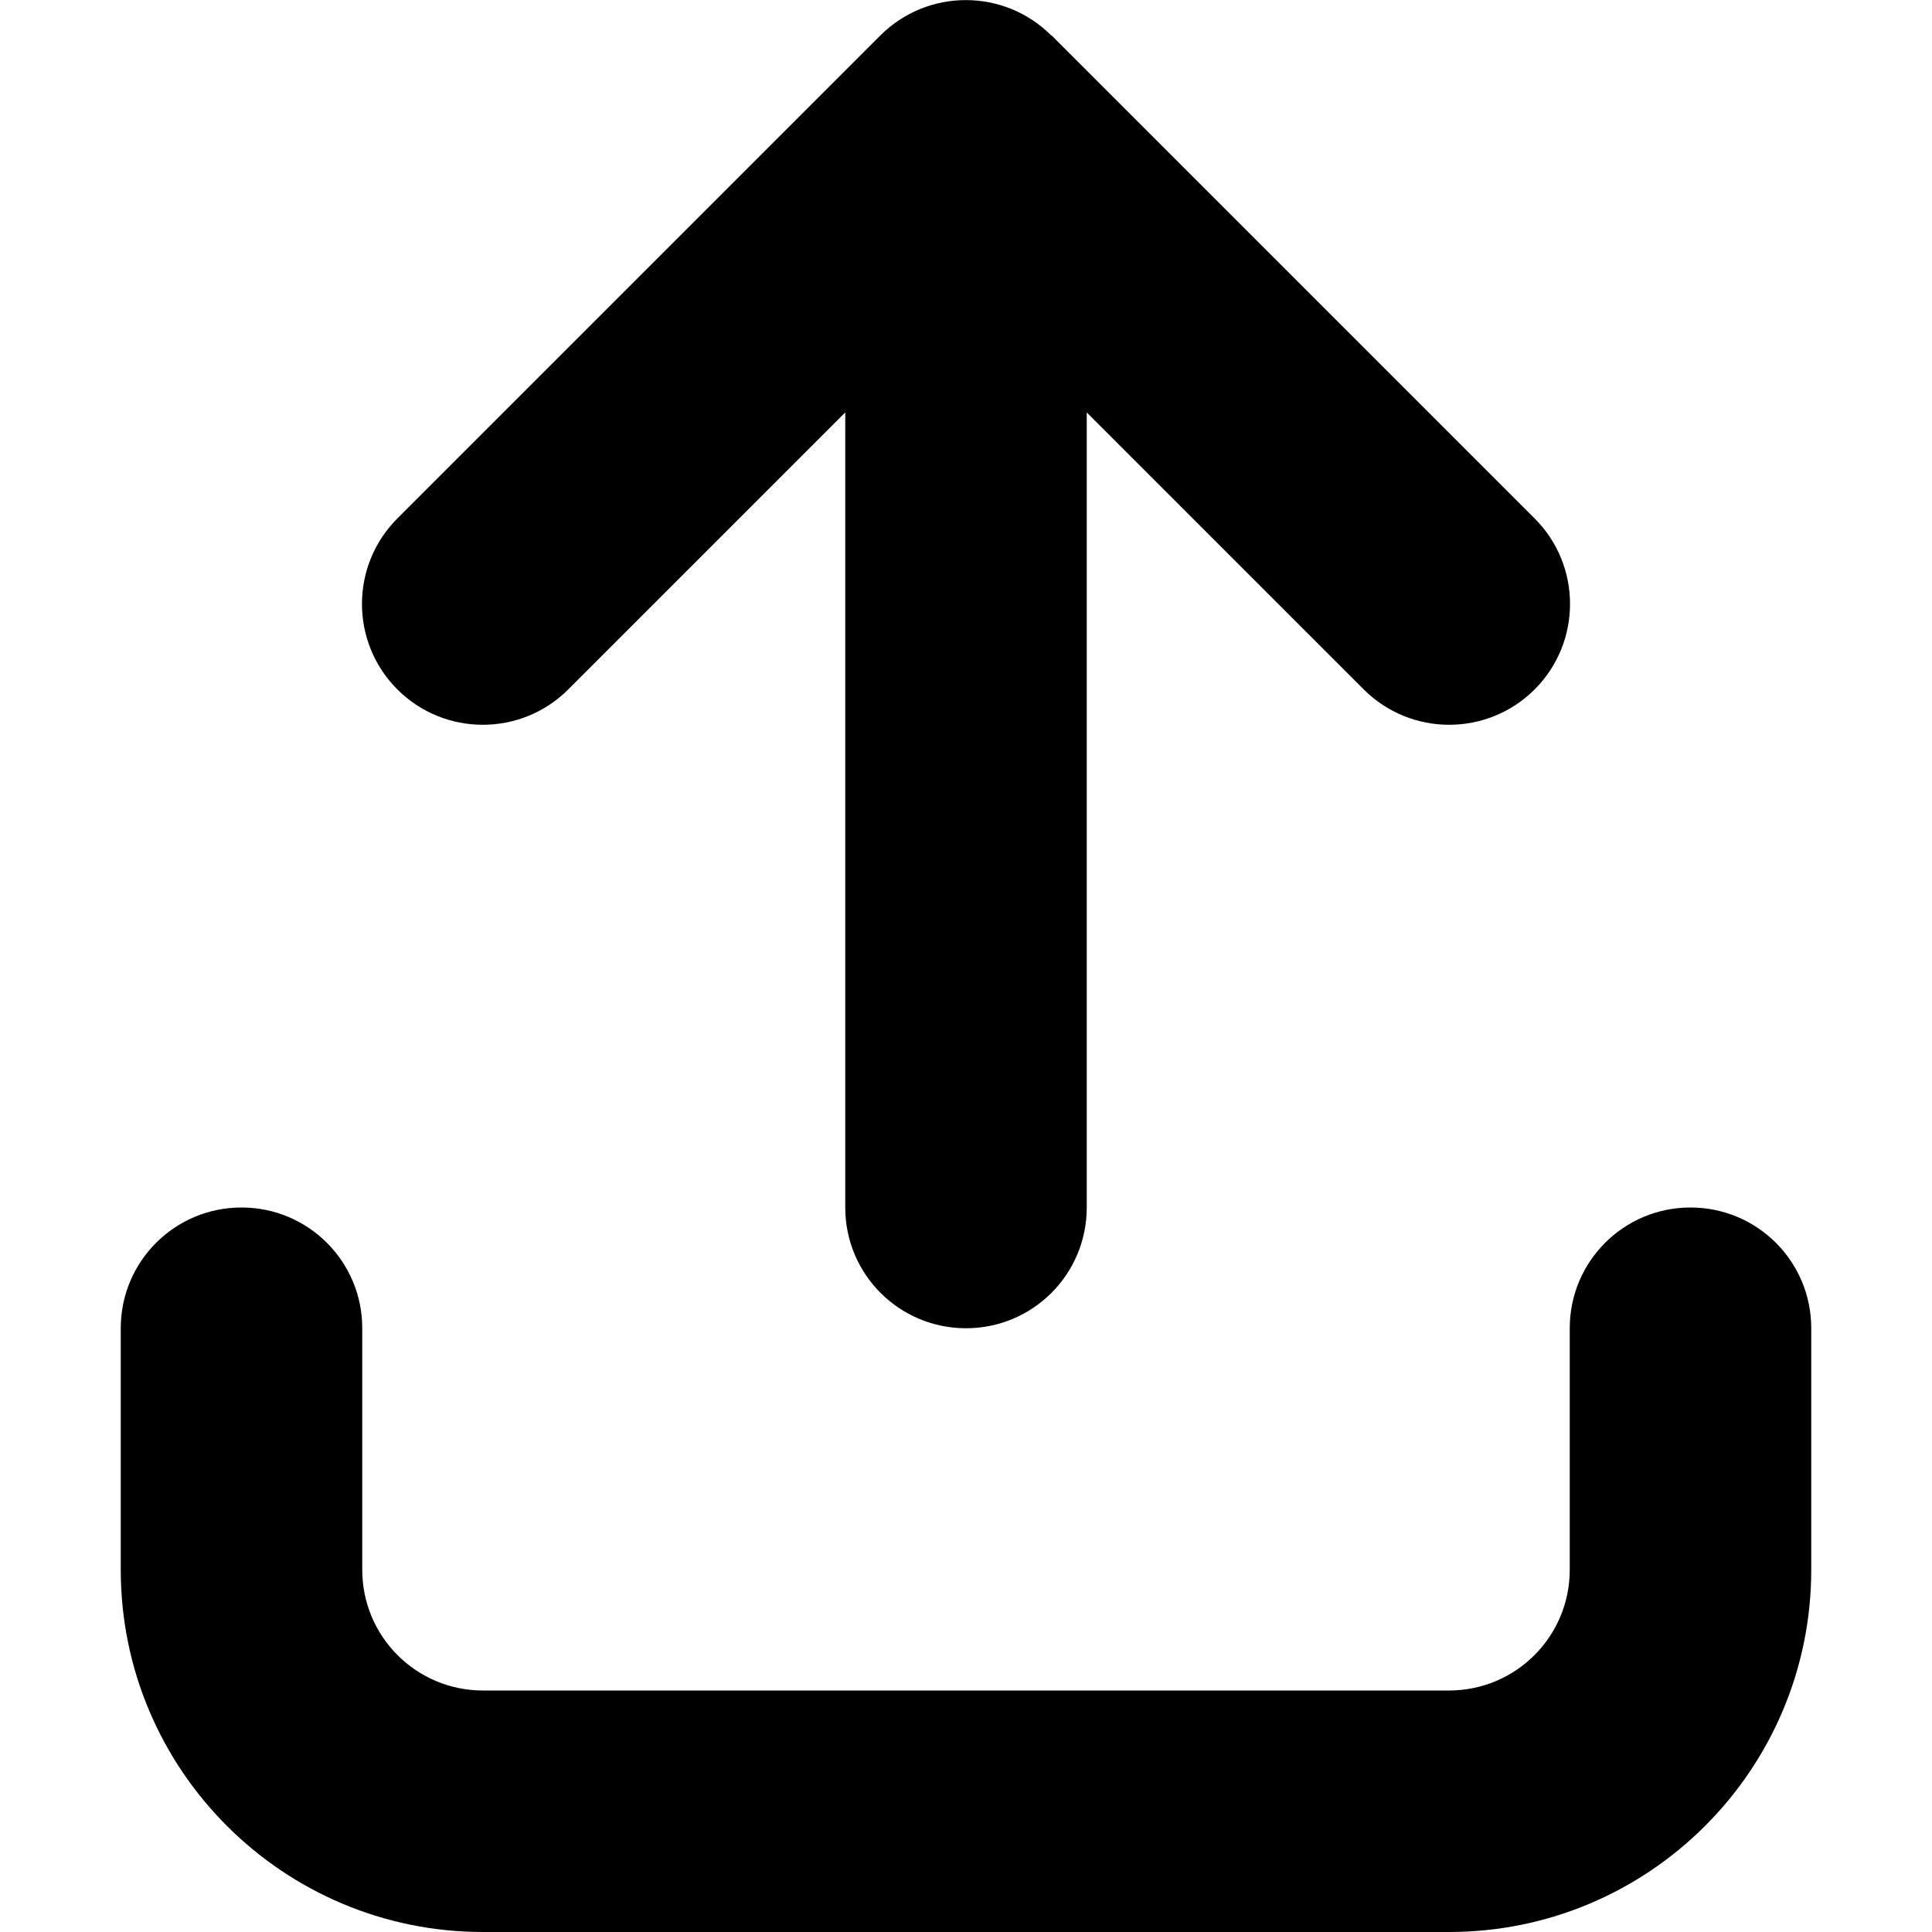
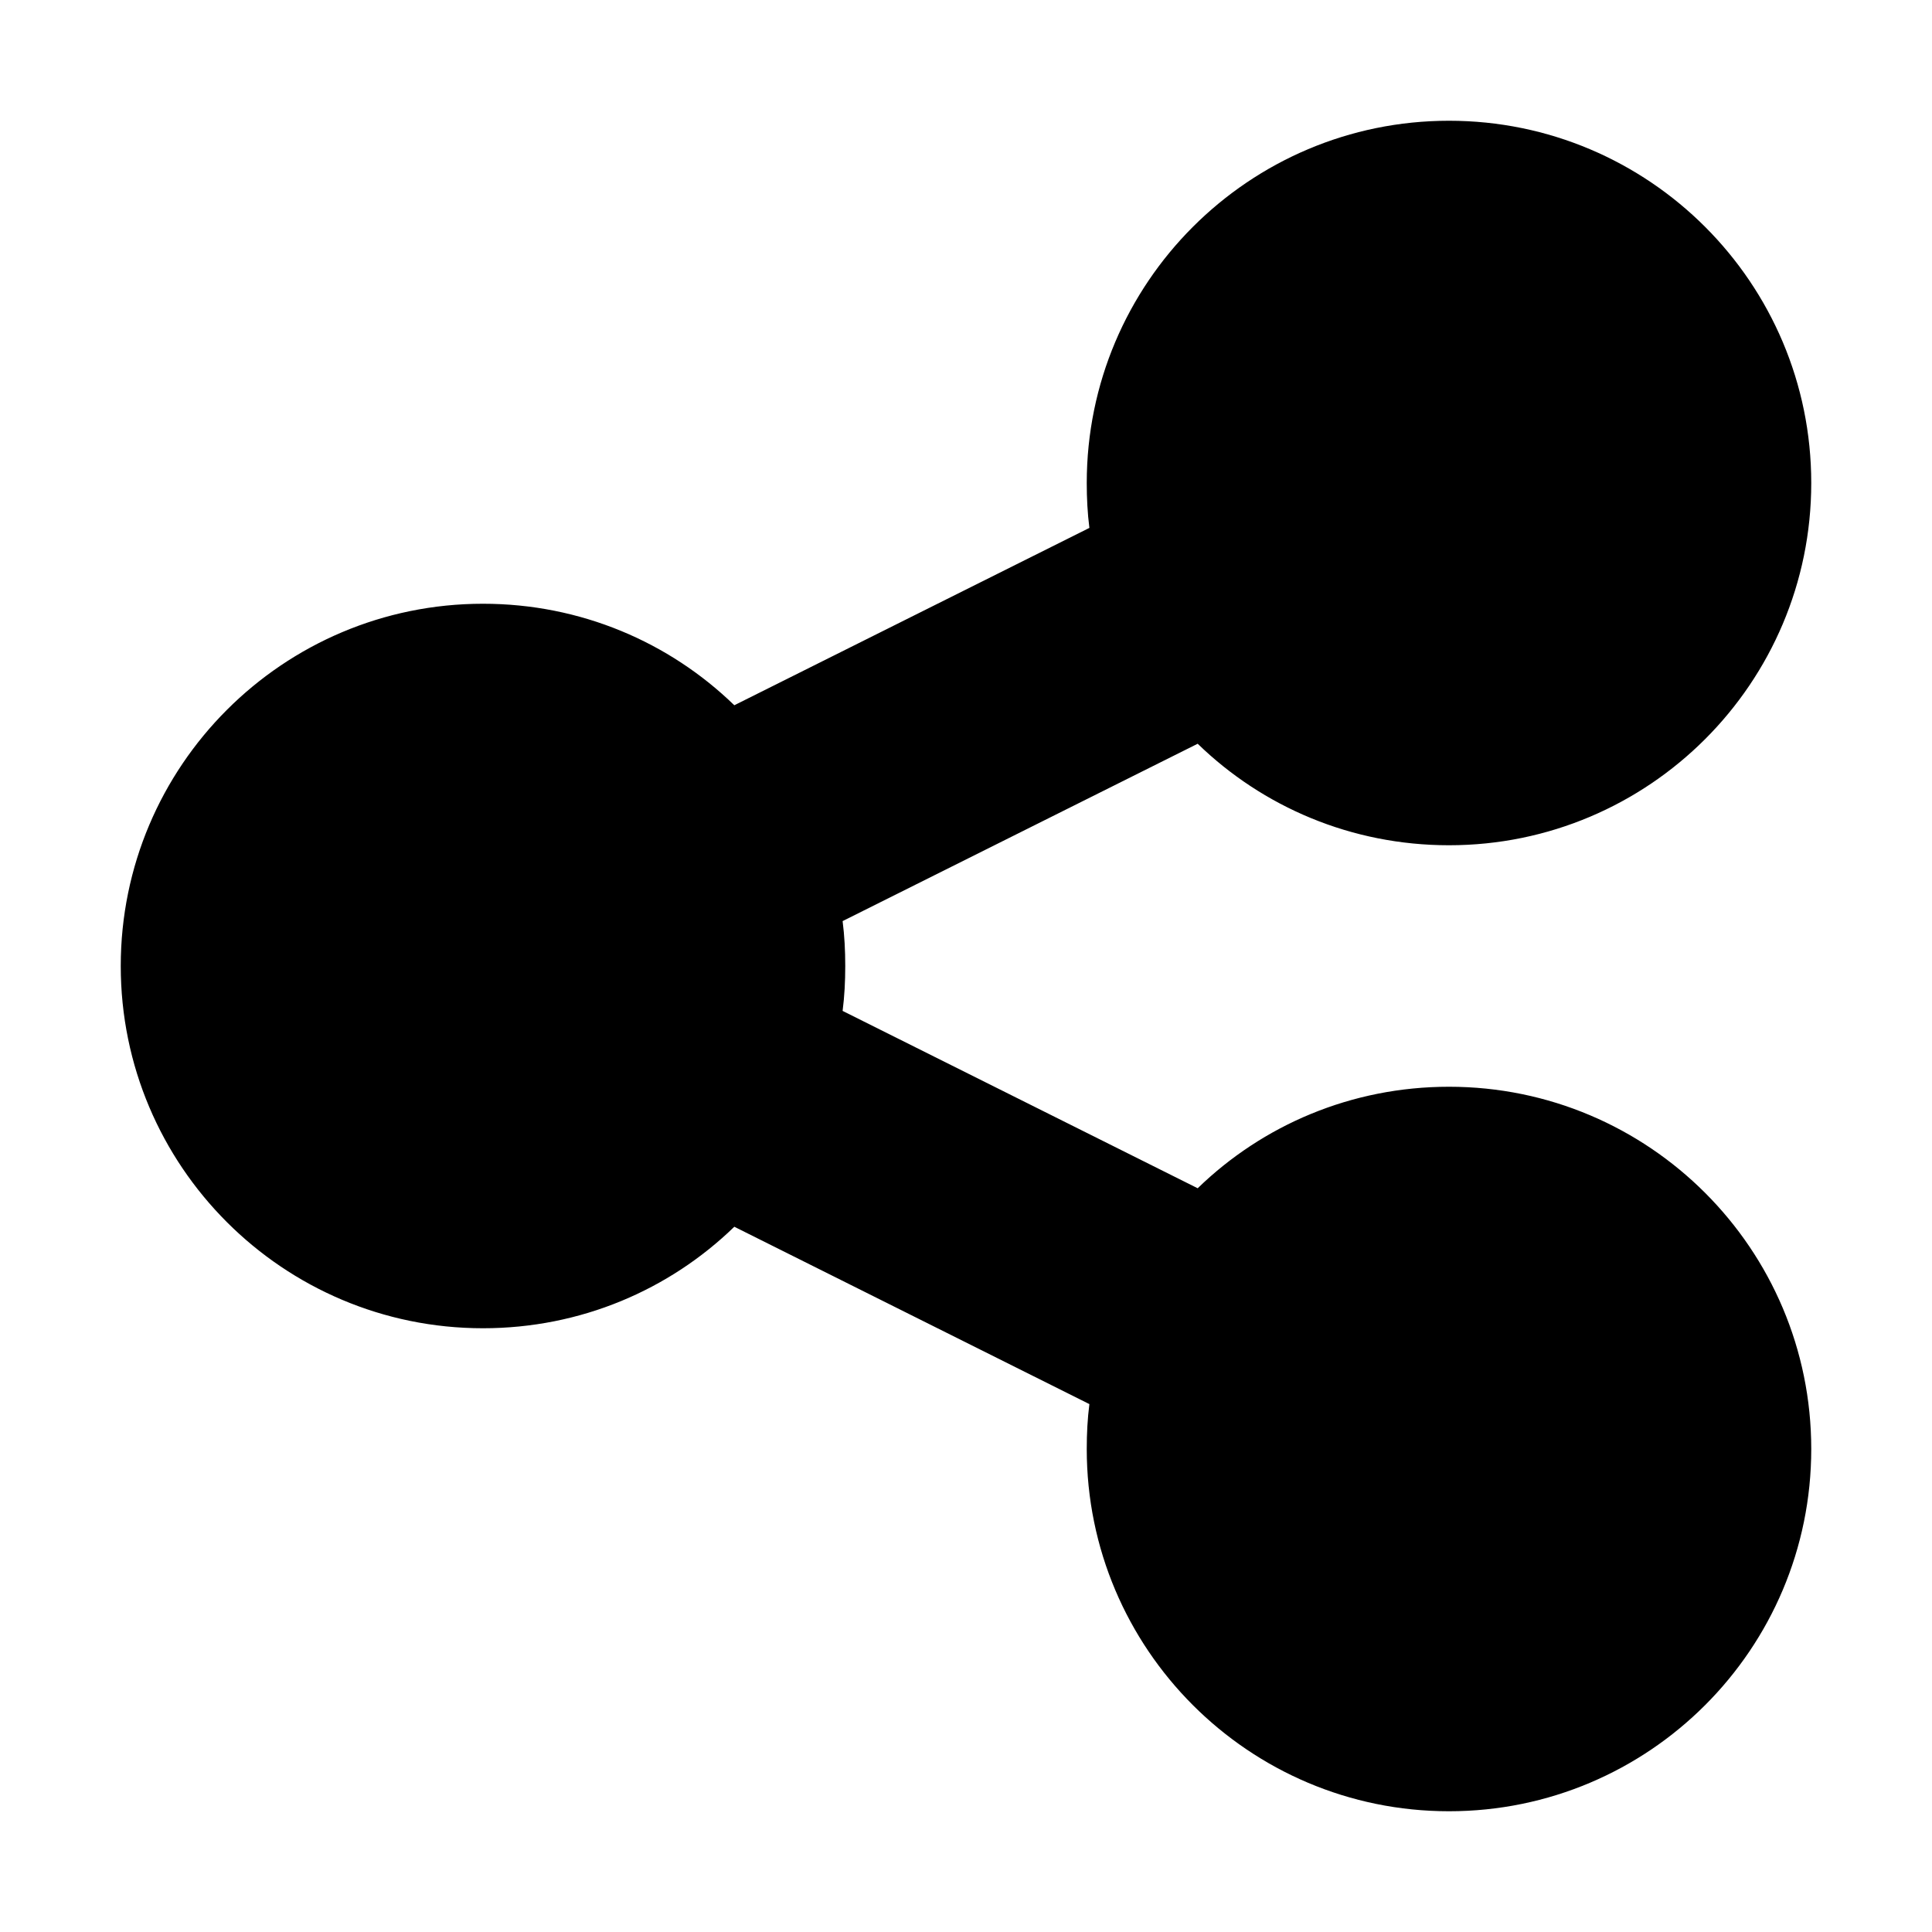
- <svg xmlns="http://www.w3.org/2000/svg" width="16" height="16" viewBox="0 0 448 512" fill="black">
-   <path d="M246.6 9.4c-12.5-12.5-32.8-12.5-45.3 0l-128 128c-12.5 12.5-12.5 32.8 0 45.3s32.8 12.5 45.3 0L192 109.3V320c0 17.7 14.3 32 32 32s32-14.3 32-32V109.3l73.4 73.4c12.5 12.5 32.8 12.5 45.3 0s12.5-32.8 0-45.3l-128-128zM64 352c0-17.7-14.3-32-32-32s-32 14.3-32 32v64c0 53 43 96 96 96H352c53 0 96-43 96-96V352c0-17.7-14.3-32-32-32s-32 14.3-32 32v64c0 17.7-14.3 32-32 32H96c-17.7 0-32-14.3-32-32V352z" />
+ <svg xmlns="http://www.w3.org/2000/svg" width="16" height="16" fill="black" viewBox="0 0 448 512">
+   <path d="M352 224c53 0 96-43 96-96s-43-96-96-96s-96 43-96 96c0 4 .2 8 .7 11.9l-94.1 47C145.4 170.2 121.9 160 96 160c-53 0-96 43-96 96s43 96 96 96c25.9 0 49.4-10.2 66.6-26.9l94.1 47c-.5 3.9-.7 7.8-.7 11.9c0 53 43 96 96 96s96-43 96-96s-43-96-96-96c-25.9 0-49.4 10.2-66.6 26.9l-94.1-47c.5-3.9 .7-7.8 .7-11.9s-.2-8-.7-11.9l94.1-47C302.6 213.8 326.1 224 352 224z" />
</svg>
